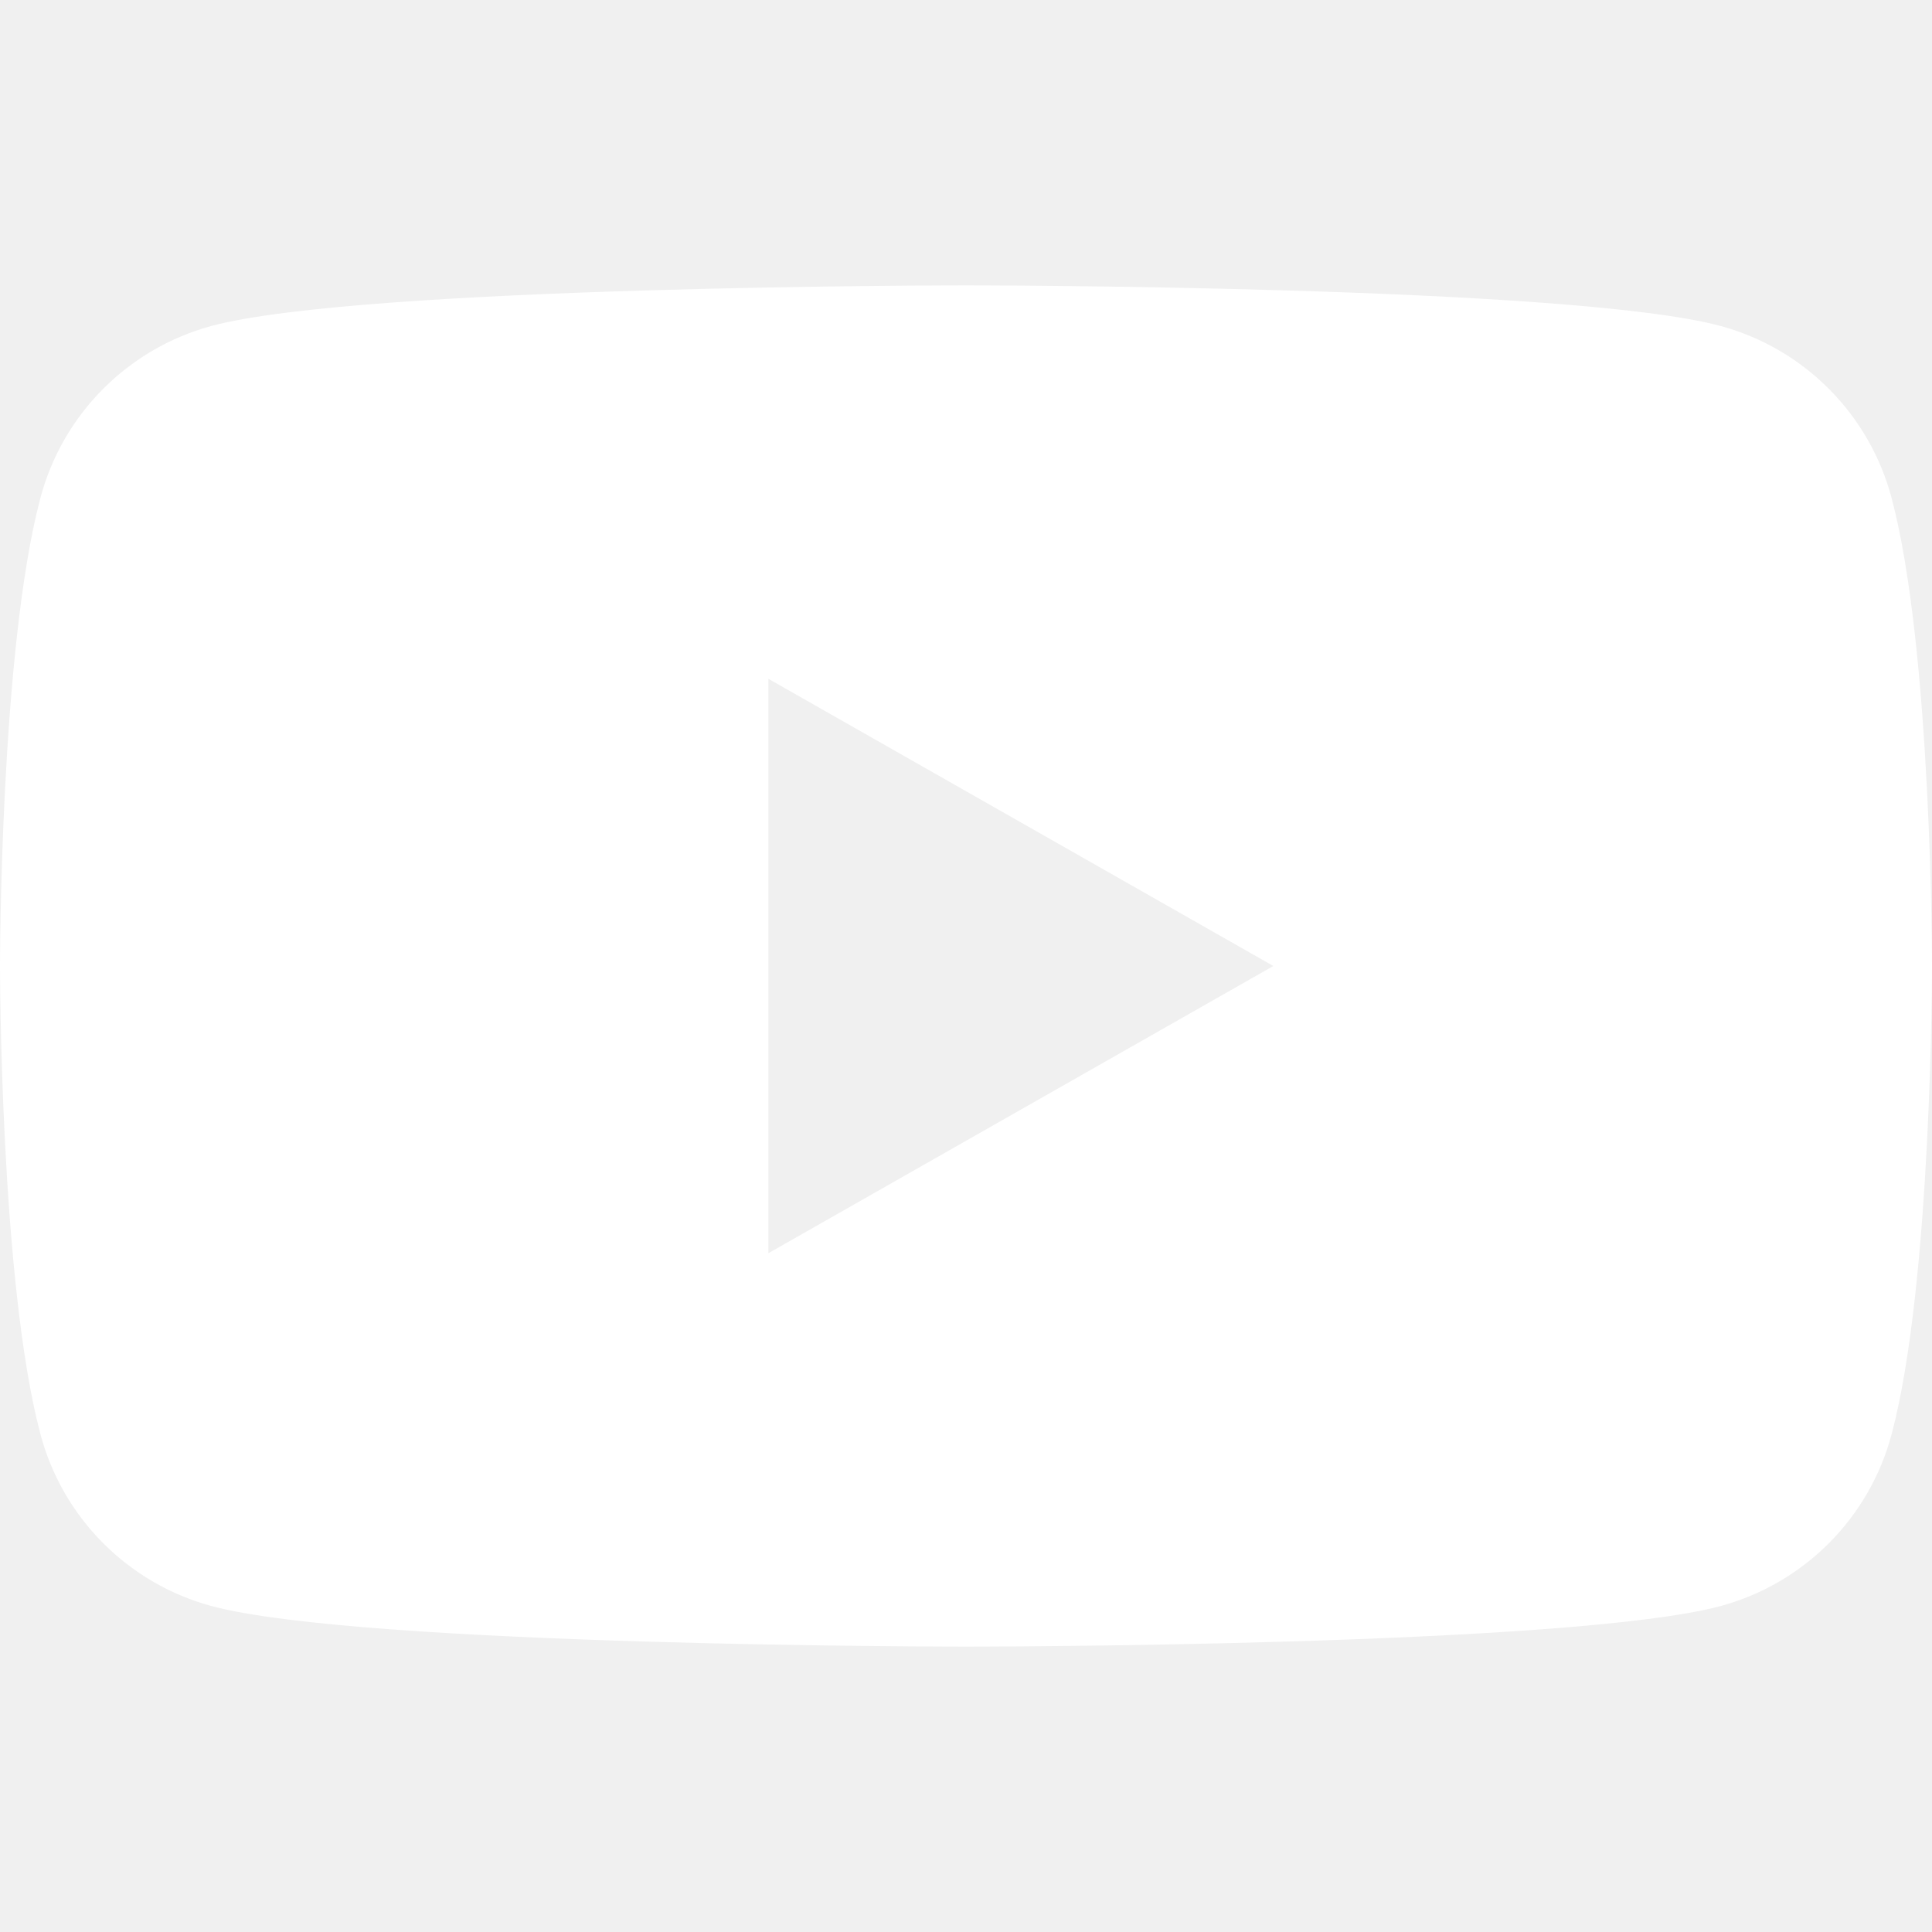
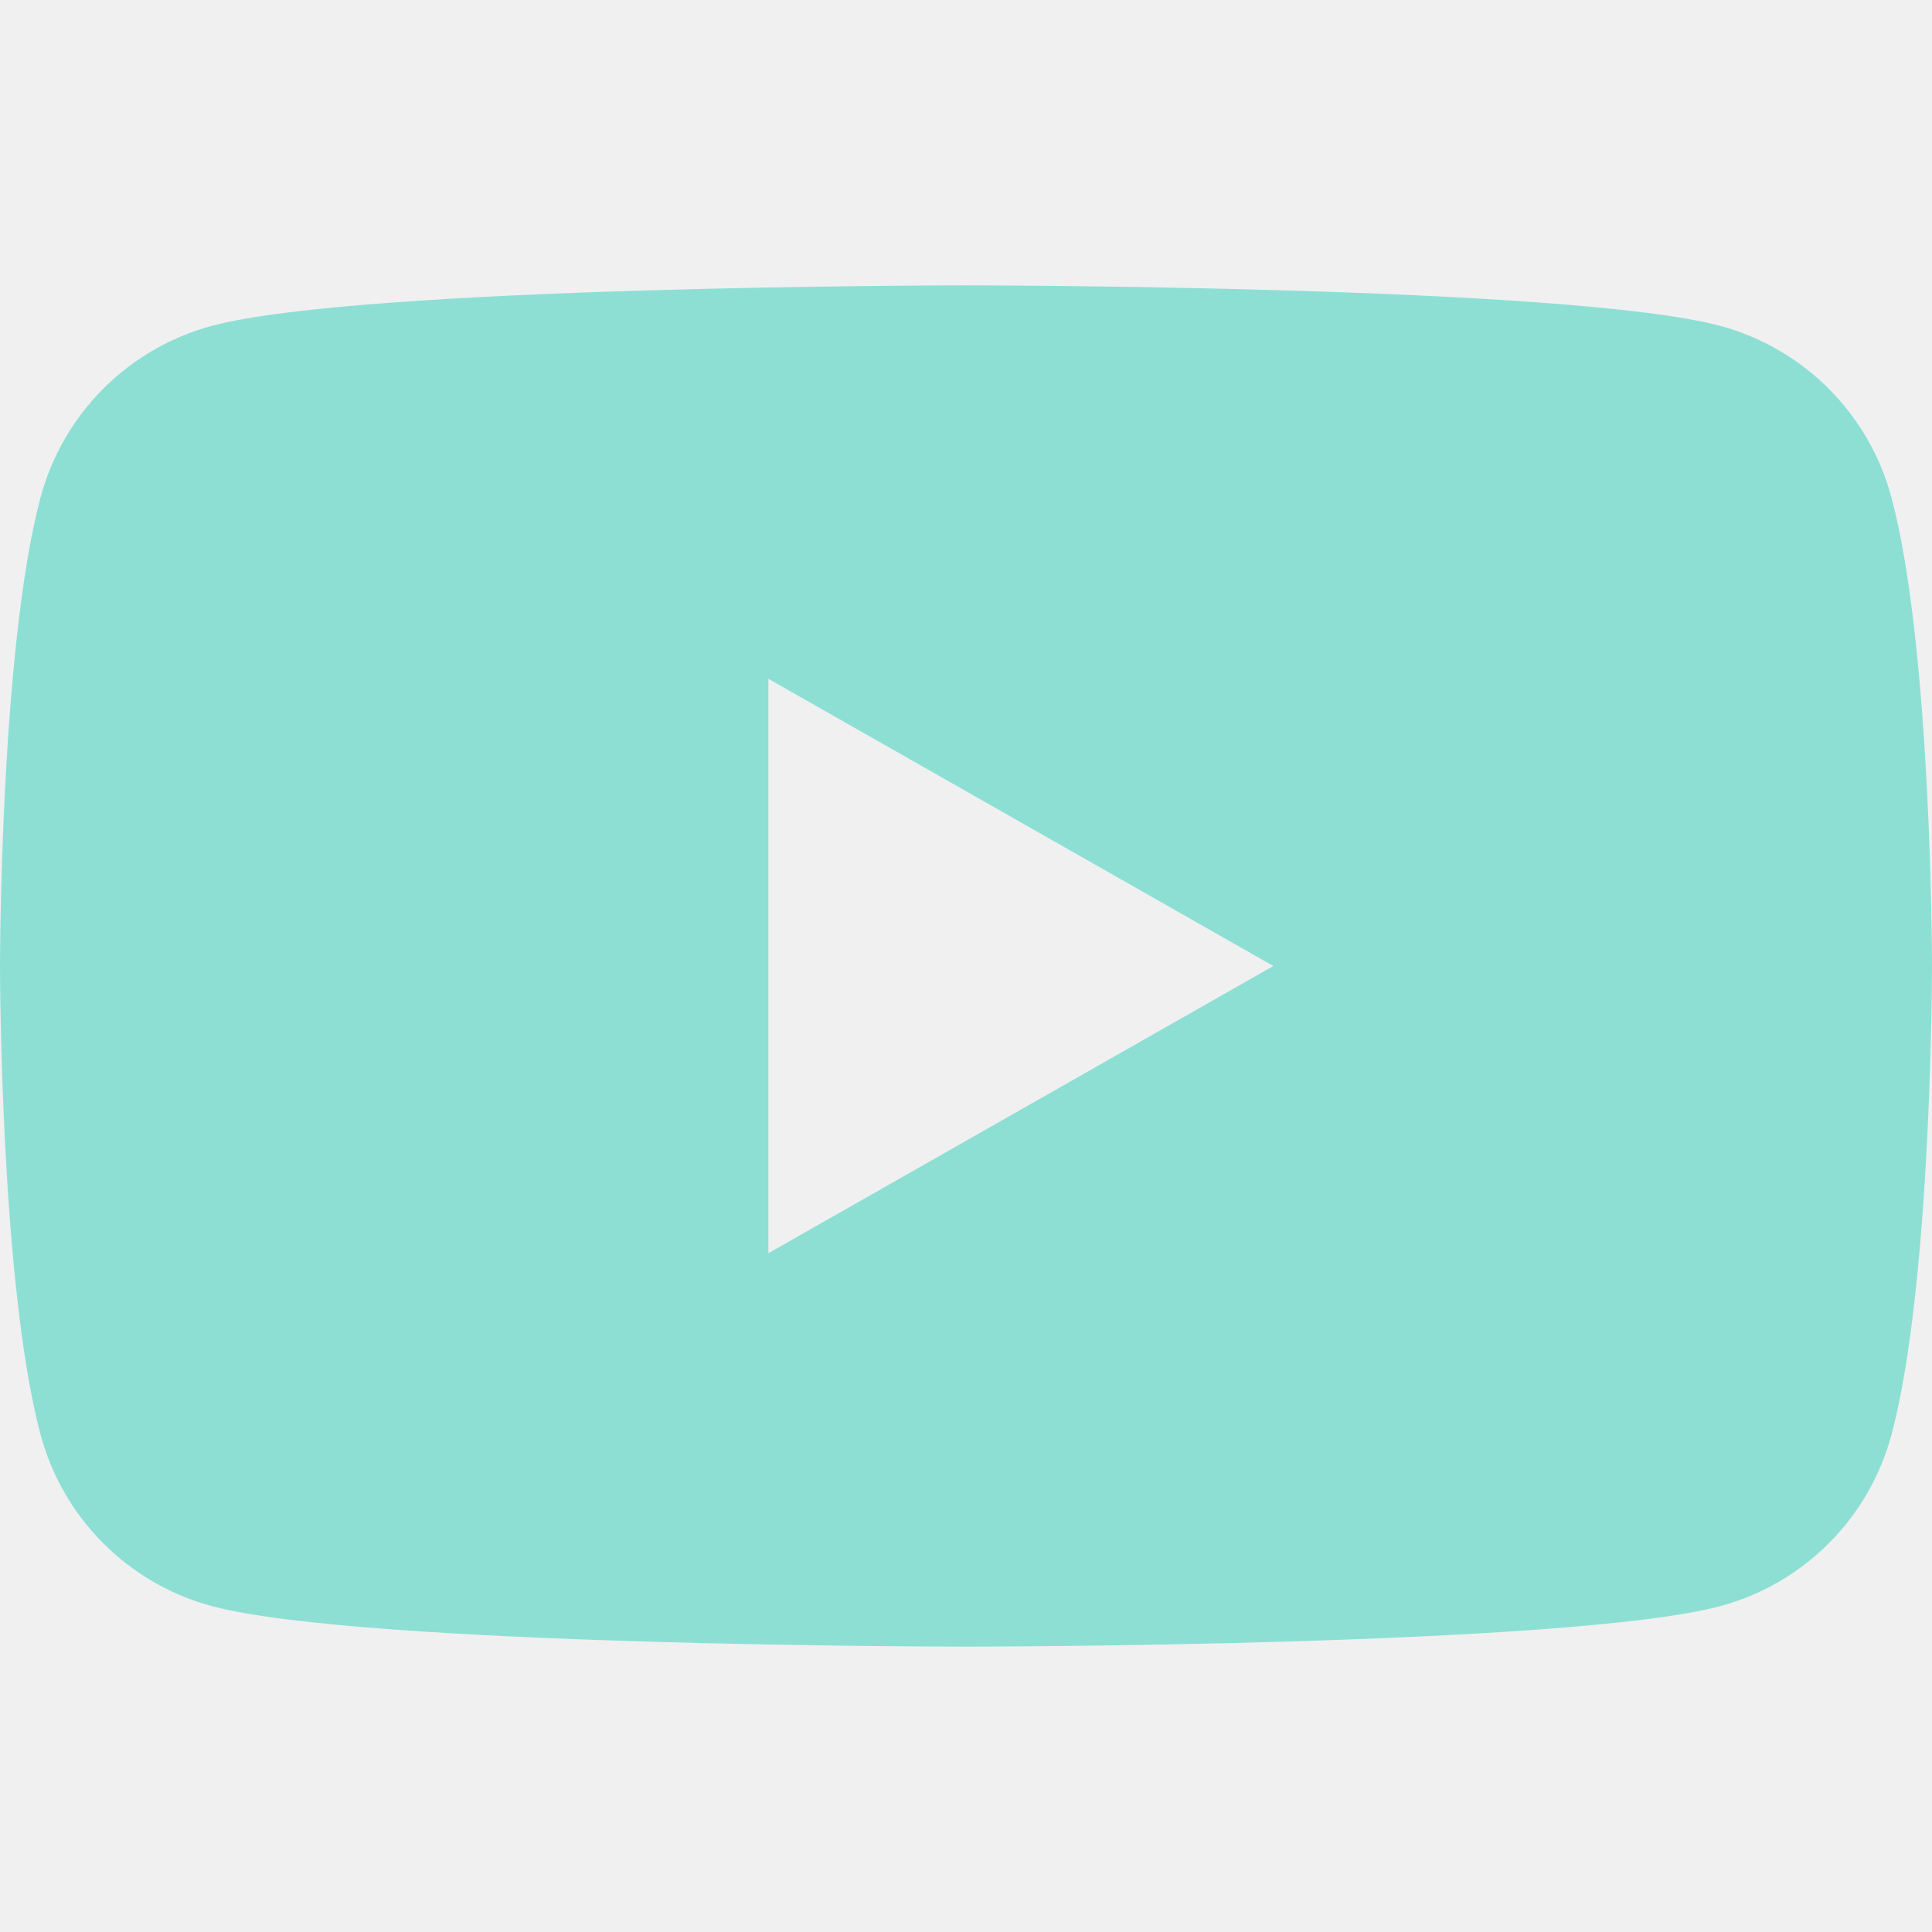
<svg xmlns="http://www.w3.org/2000/svg" role="img" viewBox="0 0 24 24">
-   <path fill="white" d="M23.498 6.186a3.016 3.016 0 0 0-2.122-2.136C19.505 3.545 12 3.545 12 3.545s-7.505 0-9.377.505A3.017 3.017 0 0 0 .502 6.186C0 8.07 0 12 0 12s0 3.93.502 5.814a3.016 3.016 0 0 0 2.122 2.136c1.871.505 9.376.505 9.376.505s7.505 0 9.377-.505a3.015 3.015 0 0 0 2.122-2.136C24 15.93 24 12 24 12s0-3.93-.502-5.814zM9.545 15.568V8.432L15.818 12l-6.273 3.568z" />
+   <path fill="#8ddfd4" d="M23.498 6.186a3.016 3.016 0 0 0-2.122-2.136C19.505 3.545 12 3.545 12 3.545s-7.505 0-9.377.505A3.017 3.017 0 0 0 .502 6.186C0 8.07 0 12 0 12s0 3.93.502 5.814a3.016 3.016 0 0 0 2.122 2.136c1.871.505 9.376.505 9.376.505s7.505 0 9.377-.505a3.015 3.015 0 0 0 2.122-2.136C24 15.93 24 12 24 12s0-3.93-.502-5.814zM9.545 15.568V8.432L15.818 12l-6.273 3.568z" />
</svg>
